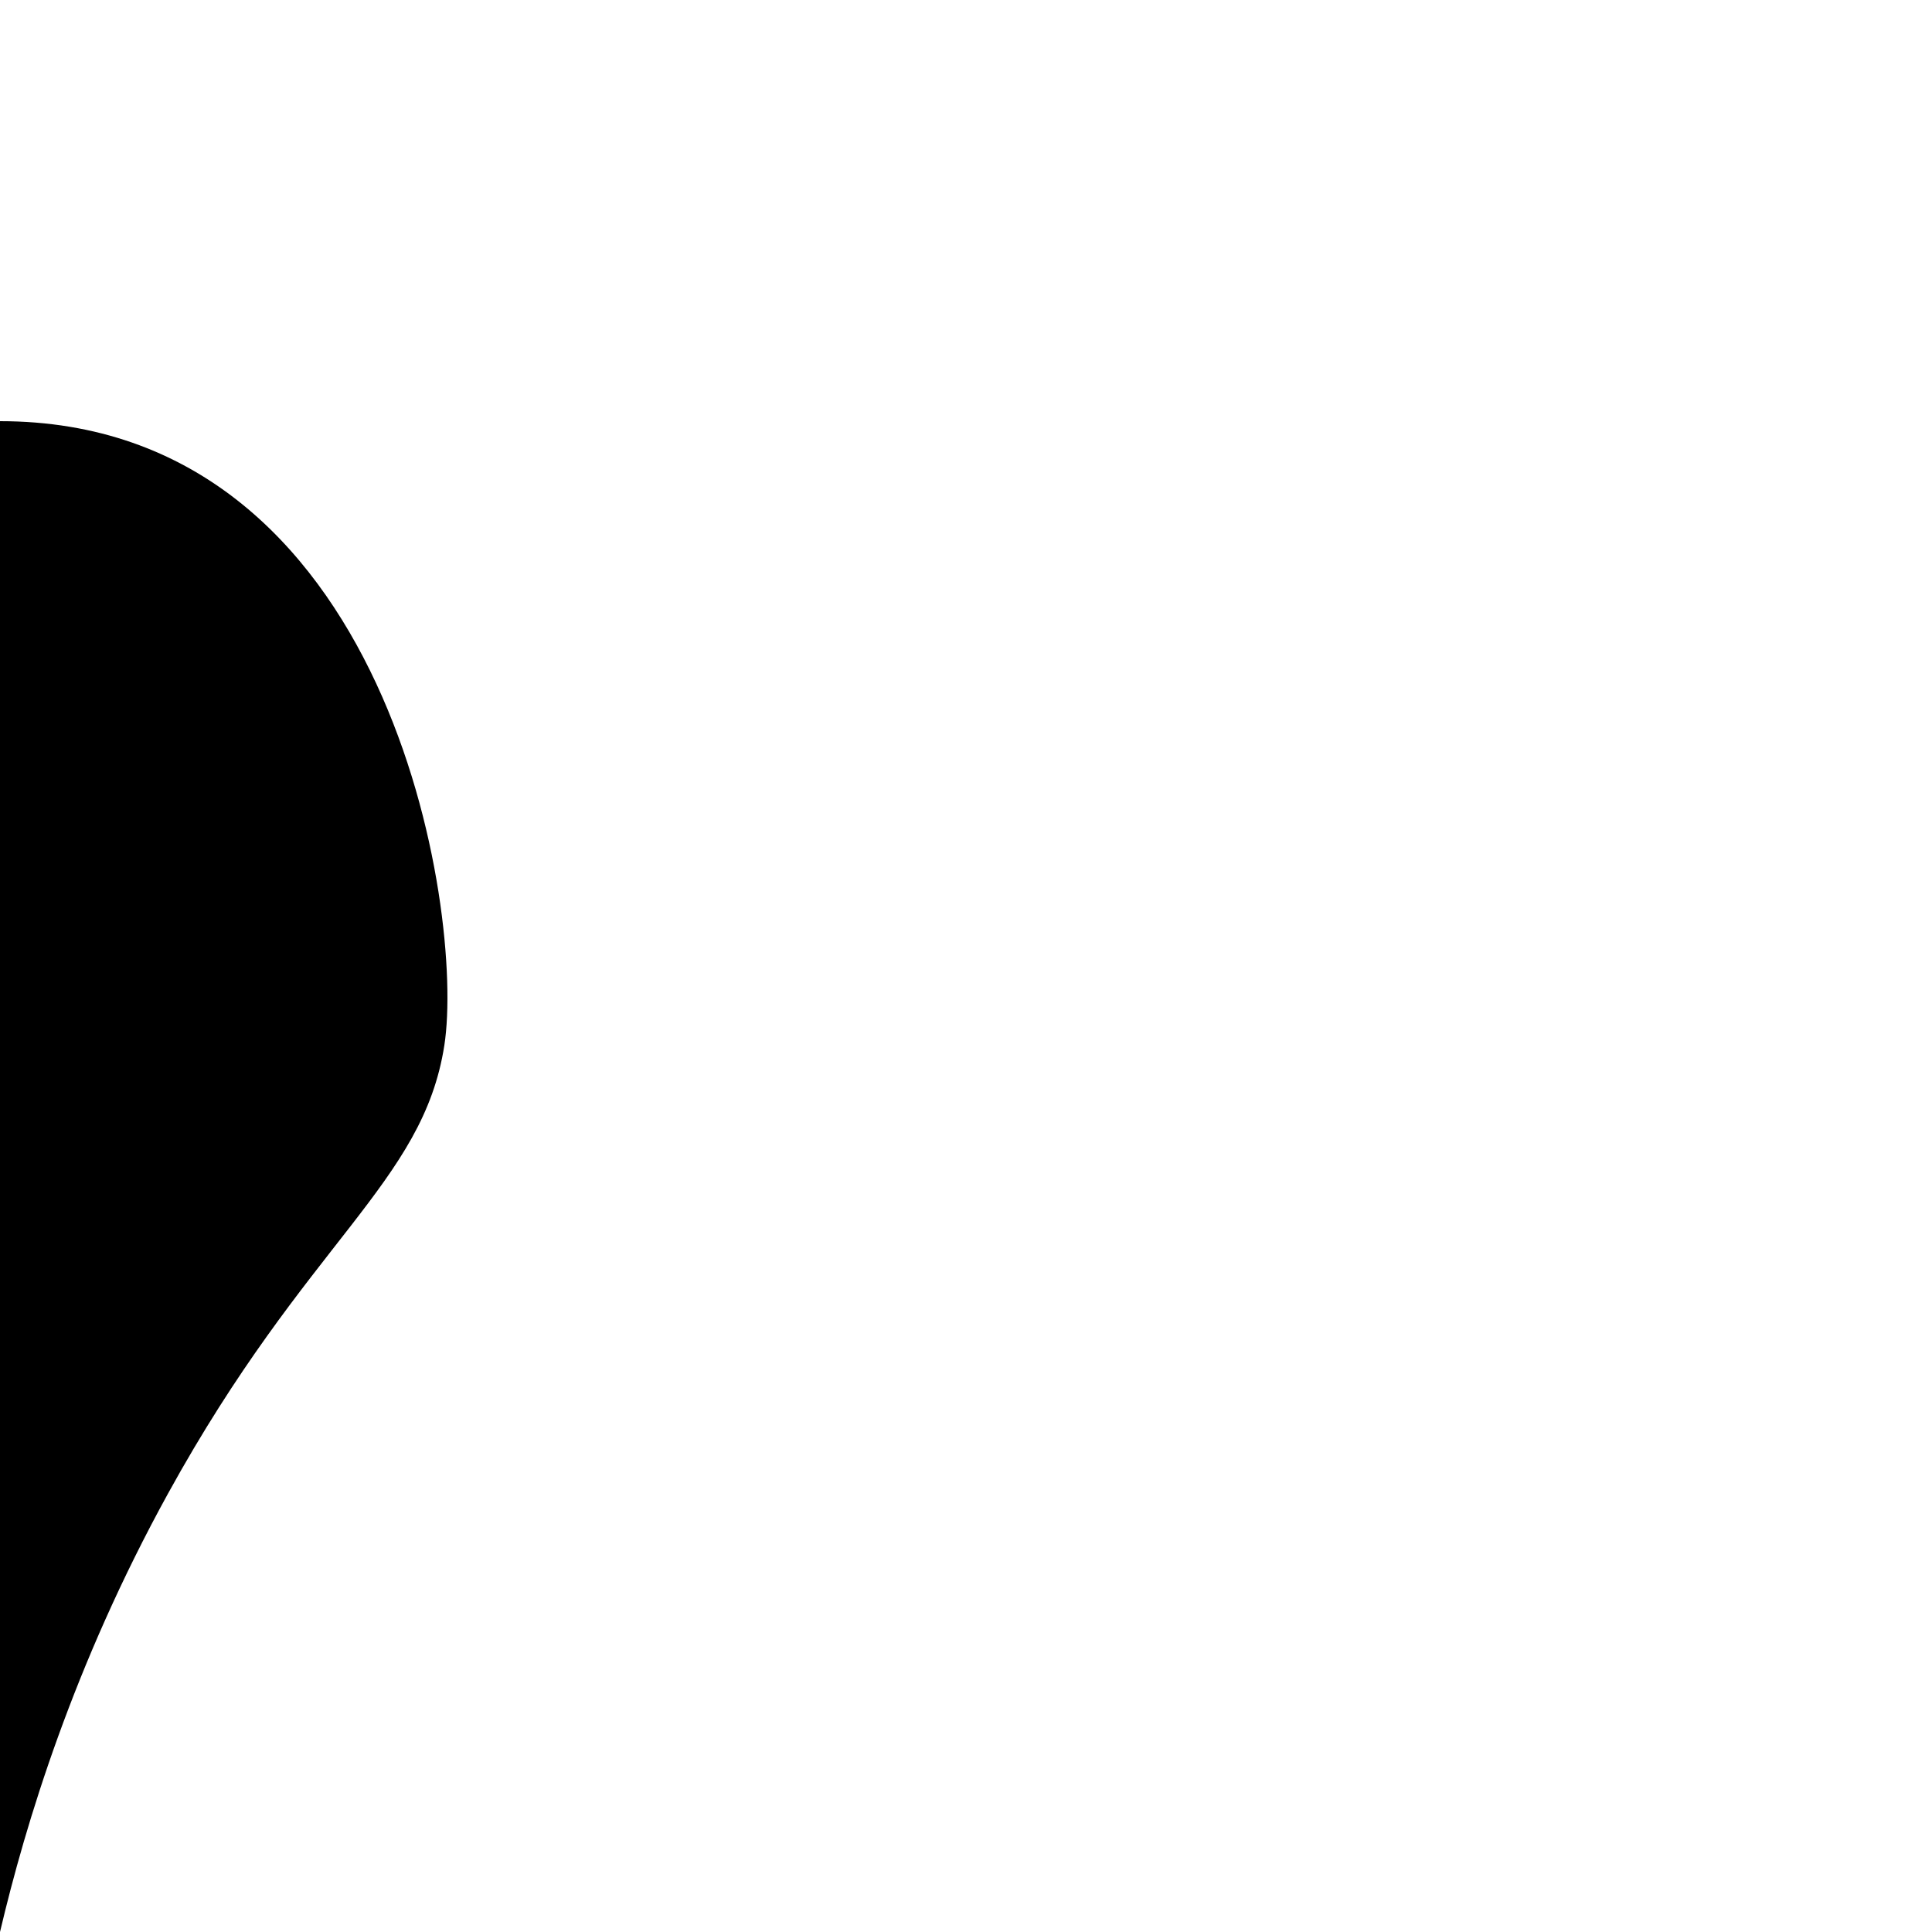
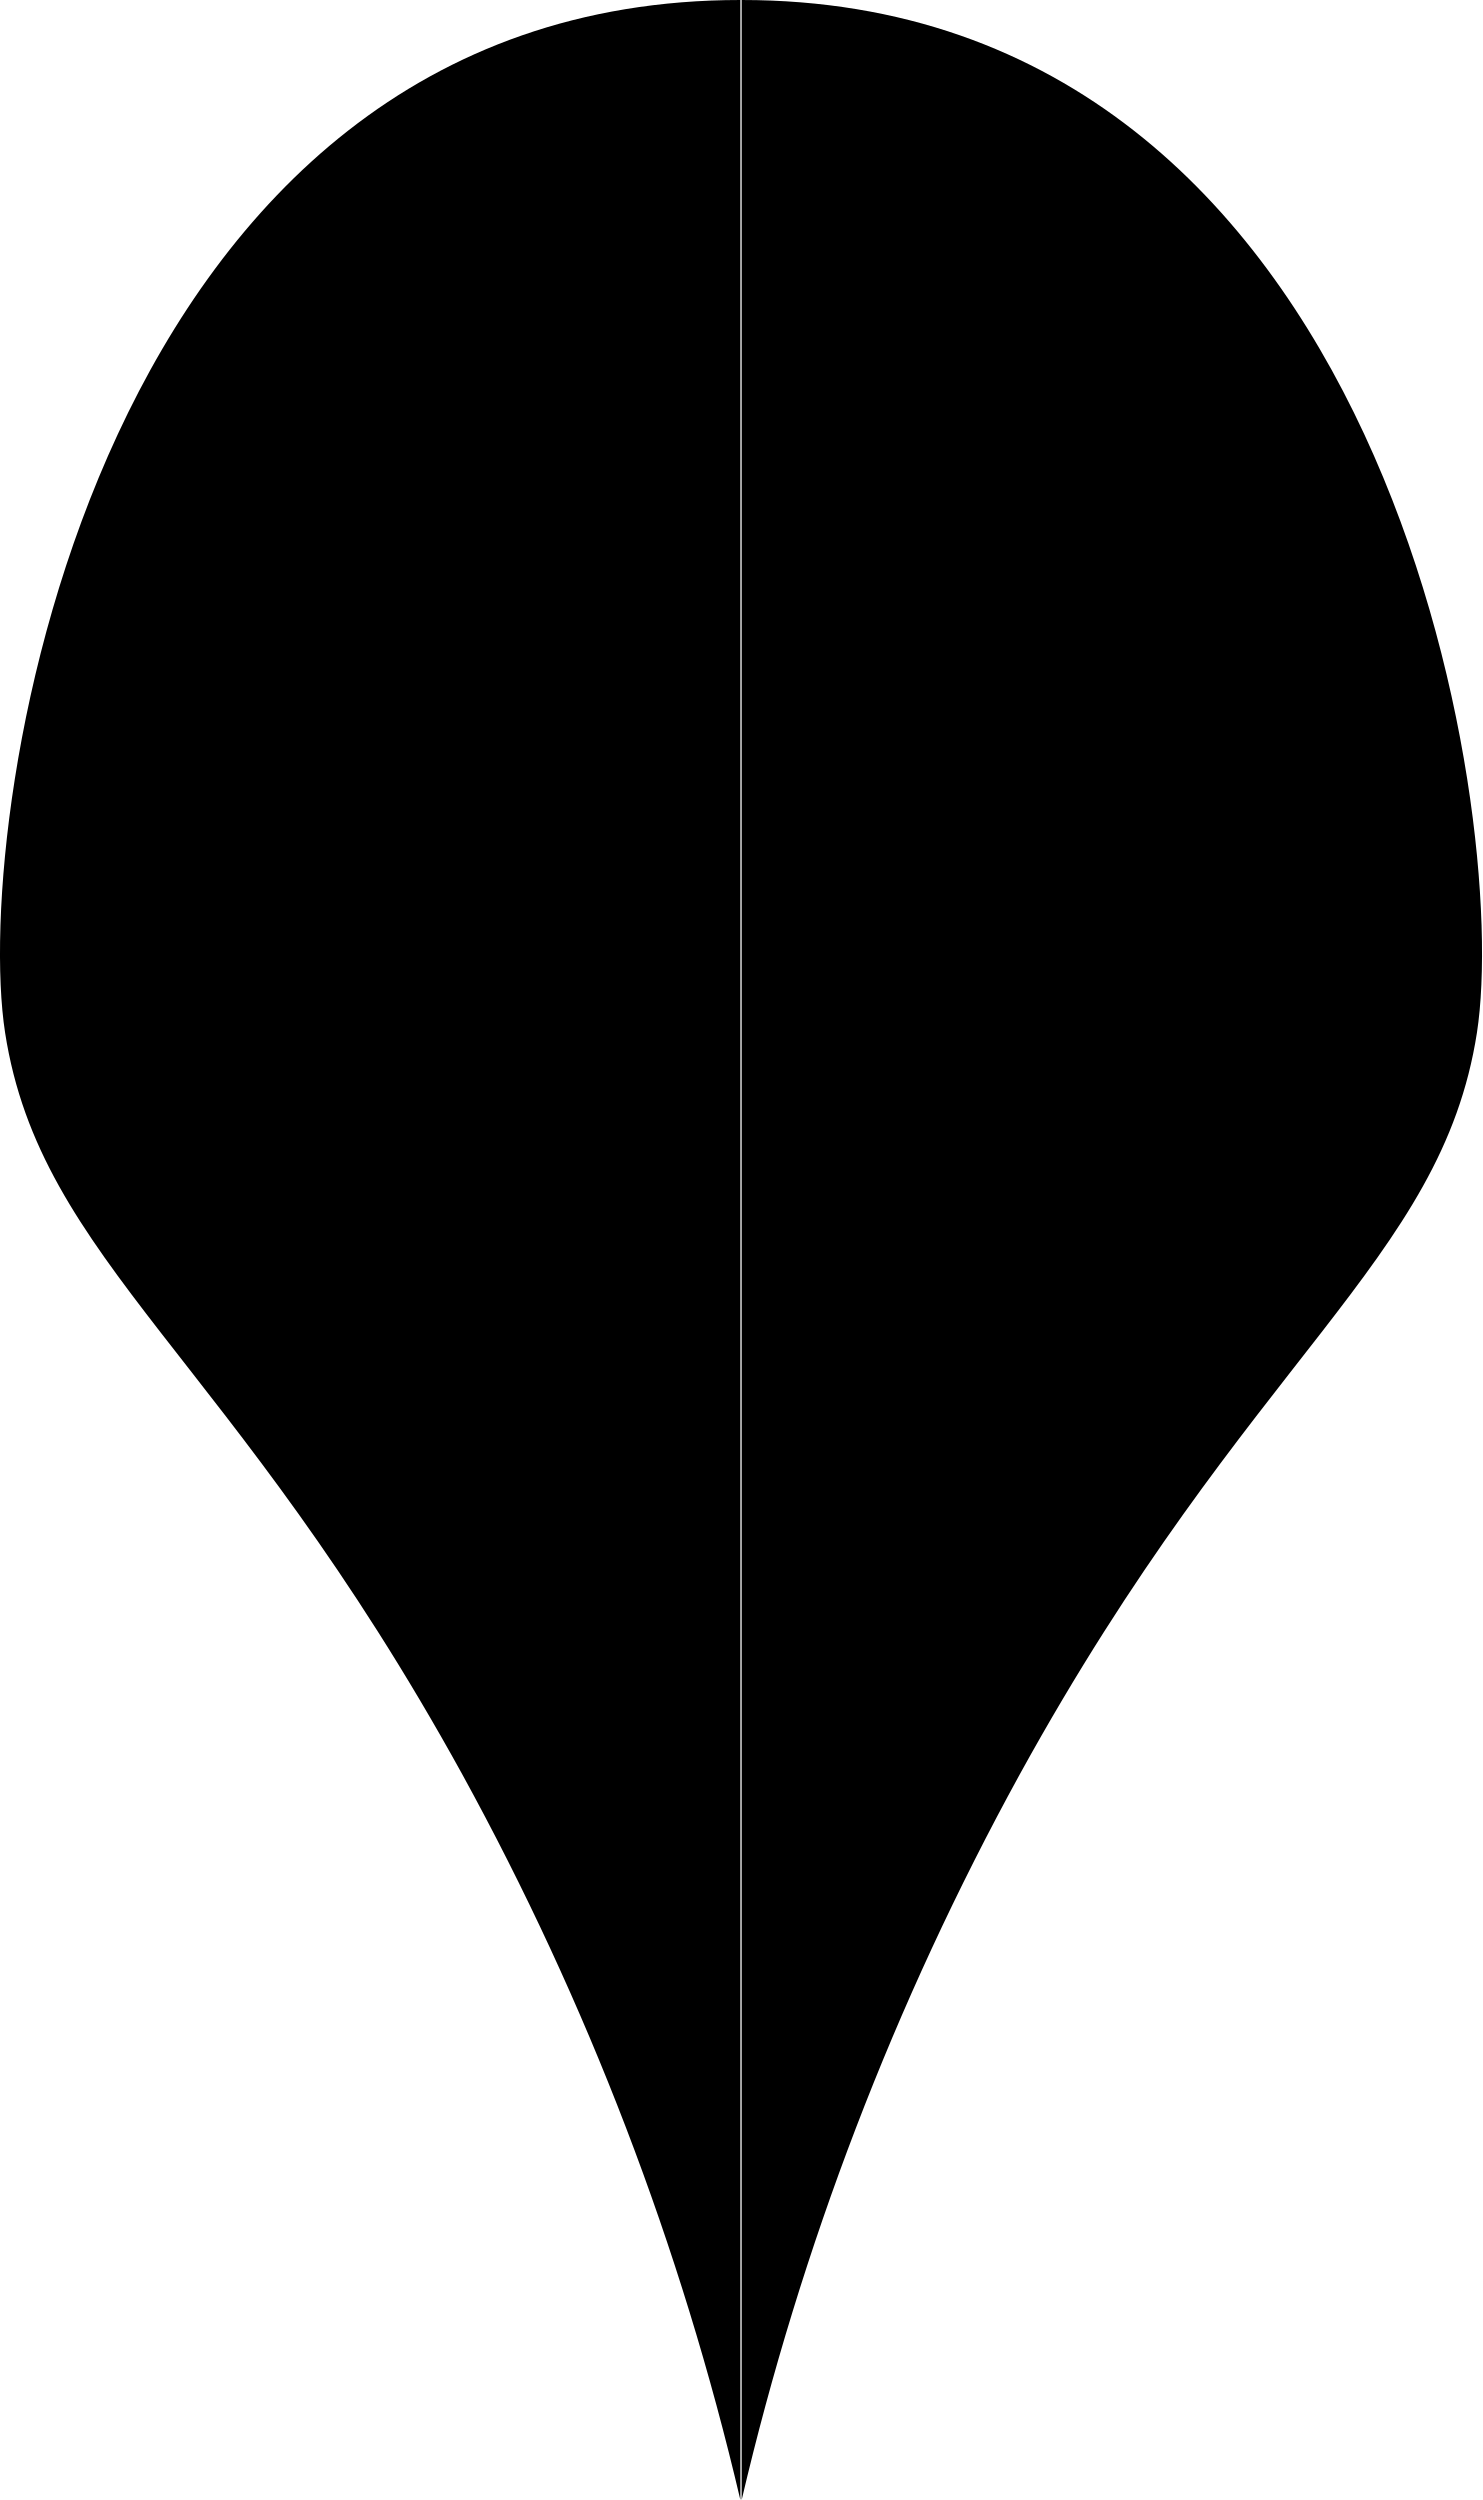
- <svg xmlns="http://www.w3.org/2000/svg" version="1.1" id="Layer_1" x="0px" y="0px" viewBox="0 0 1000 1000" style="enable-background:new 0 0 1000 1000;" xml:space="preserve">
-   <path d="M0,218c202,0,240.6,254.38,230,323c-11.07,71.64-70.98,101.15-143,232c-48.99,89.01-73.69,170.61-87,227" />
-   <path d="M-0.41,218c-202,0-240.6,254.38-230,323c11.07,71.64,70.98,101.15,143,232c48.99,89.01,73.69,170.61,87,227" />
+ <svg xmlns="http://www.w3.org/2000/svg" id="Layer_1" data-name="Layer 1" viewBox="0 0 463.58 782">
+   <path d="M0,218c202,0,240.6,254.4,230,323-11.1,71.6-71,101.2-143,232A897.16,897.16,0,0,0,0,1000" transform="translate(231.99 -218)" />
+   <path d="M-.4,218c-202,0-240.6,254.4-230,323,11.1,71.6,71,101.2,143,232a897.16,897.16,0,0,1,87,227" transform="translate(231.99 -218)" />
</svg>
